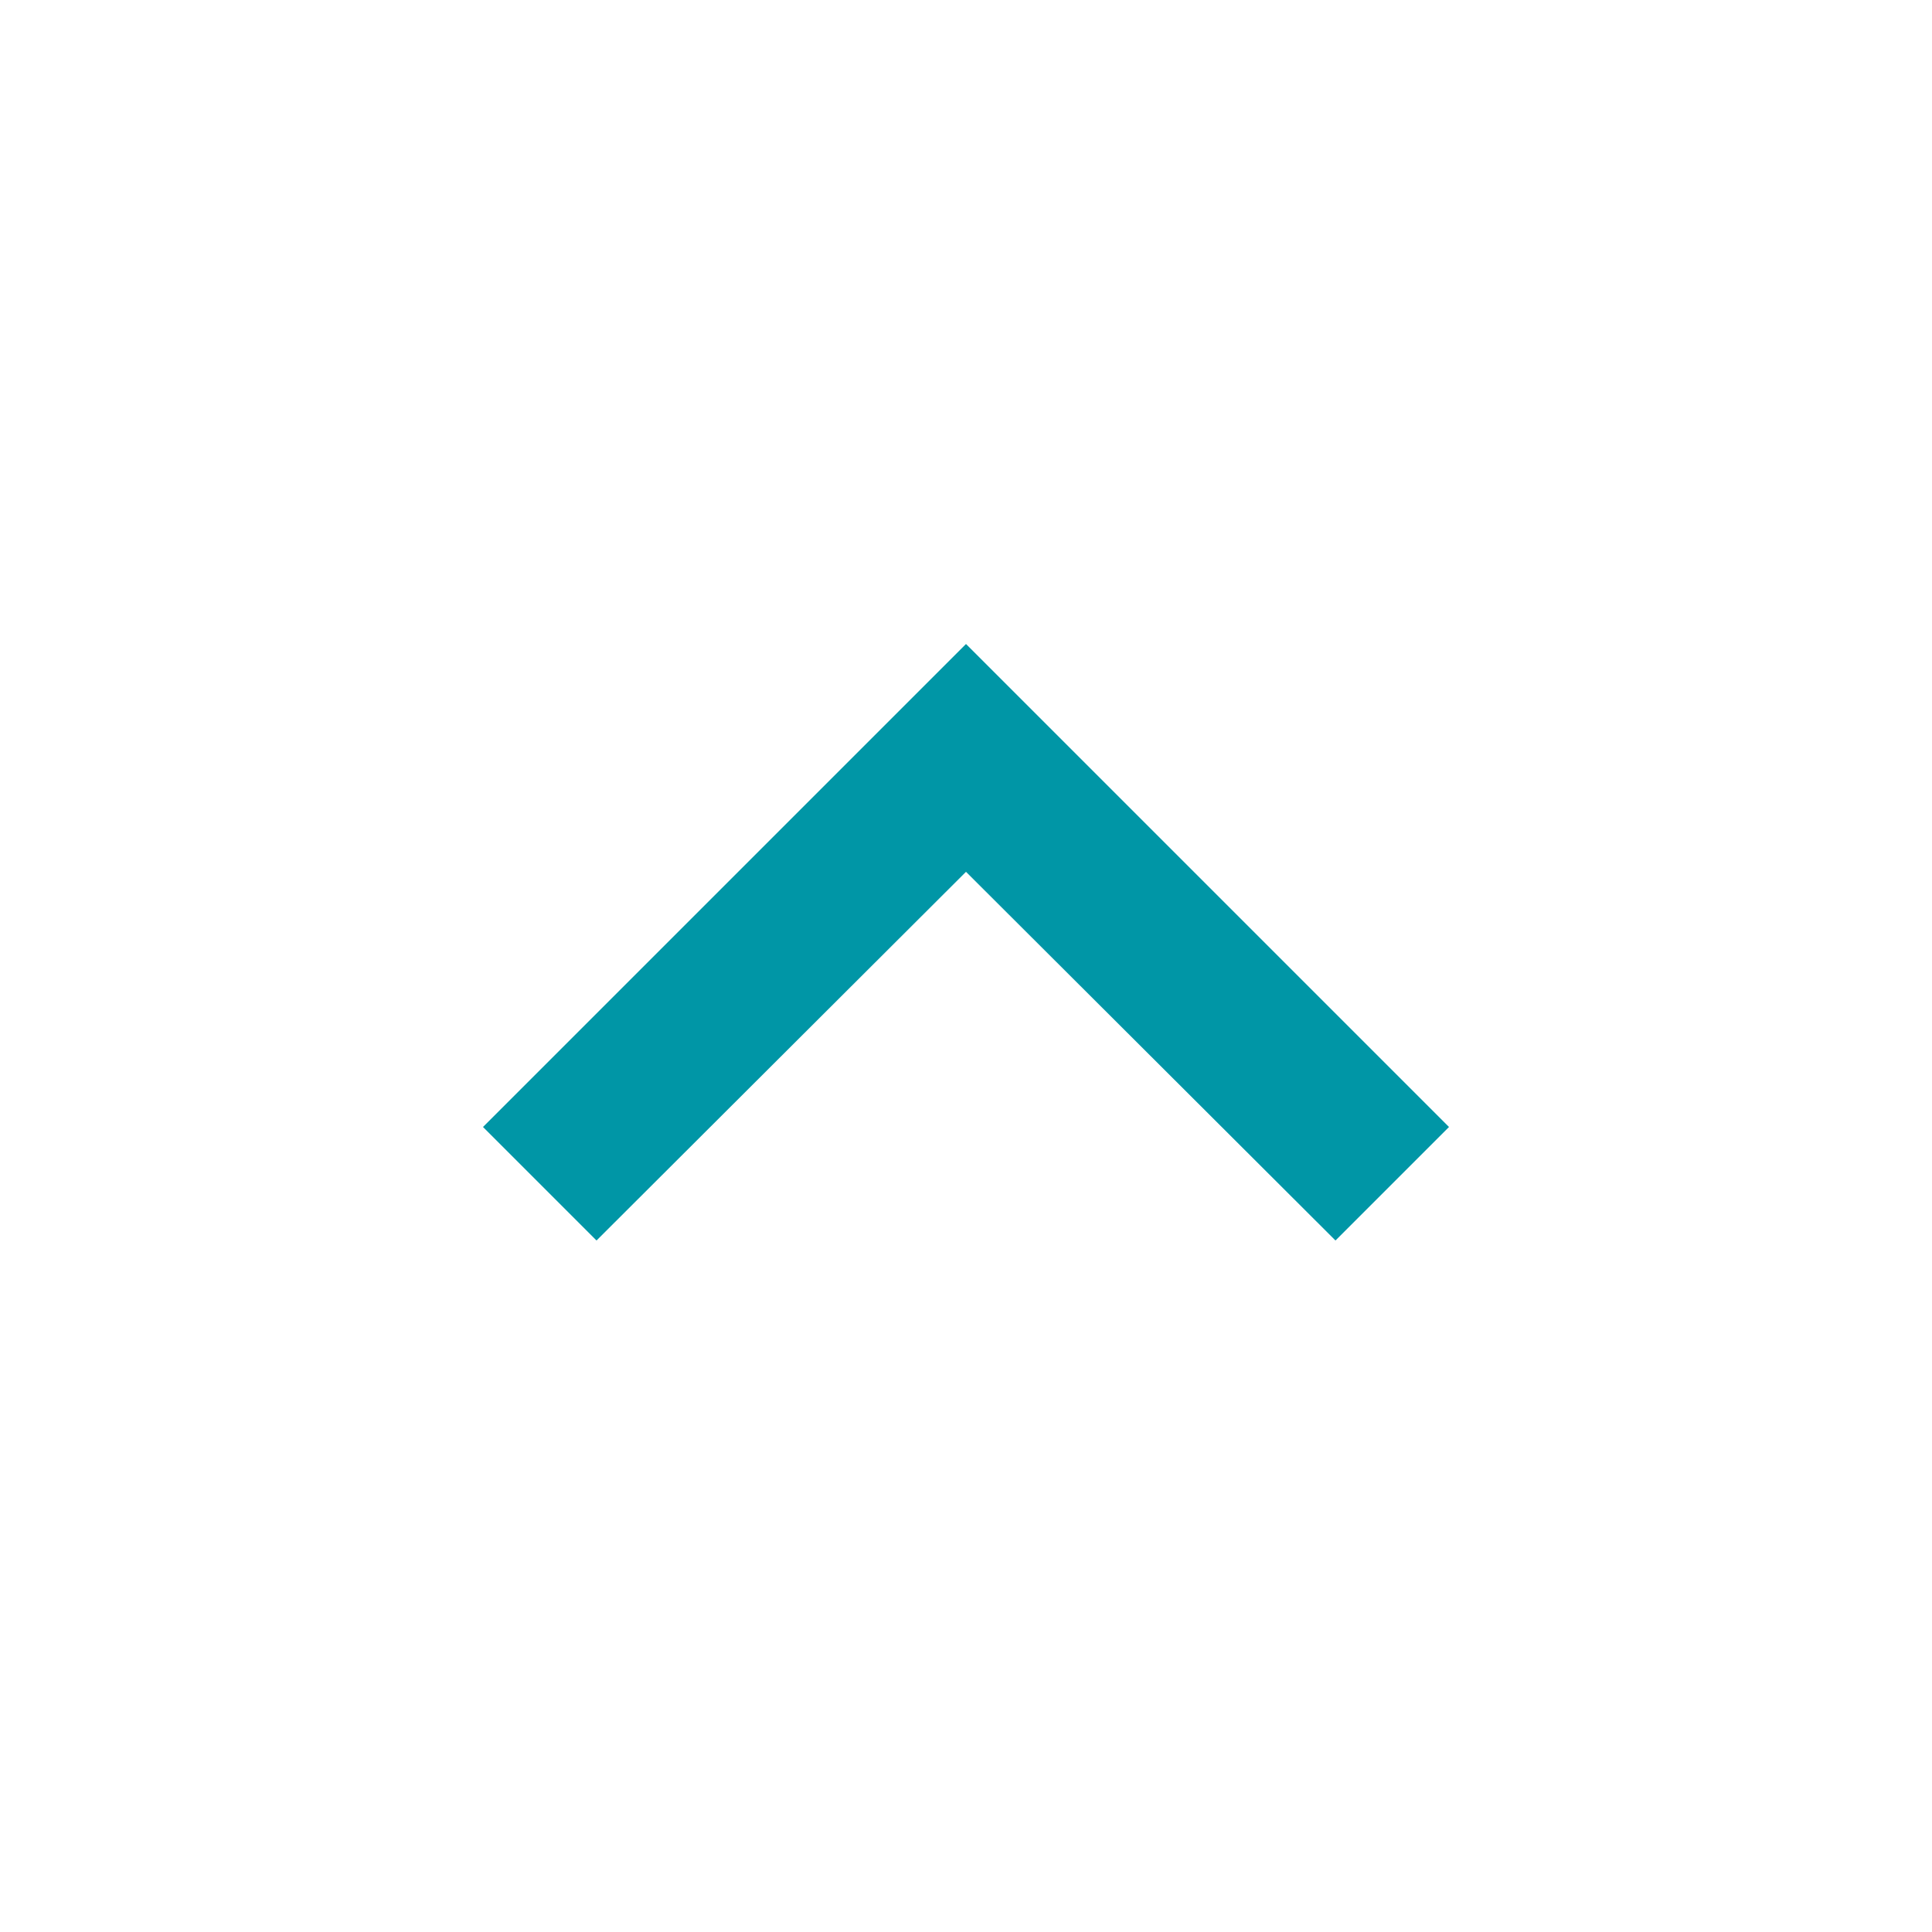
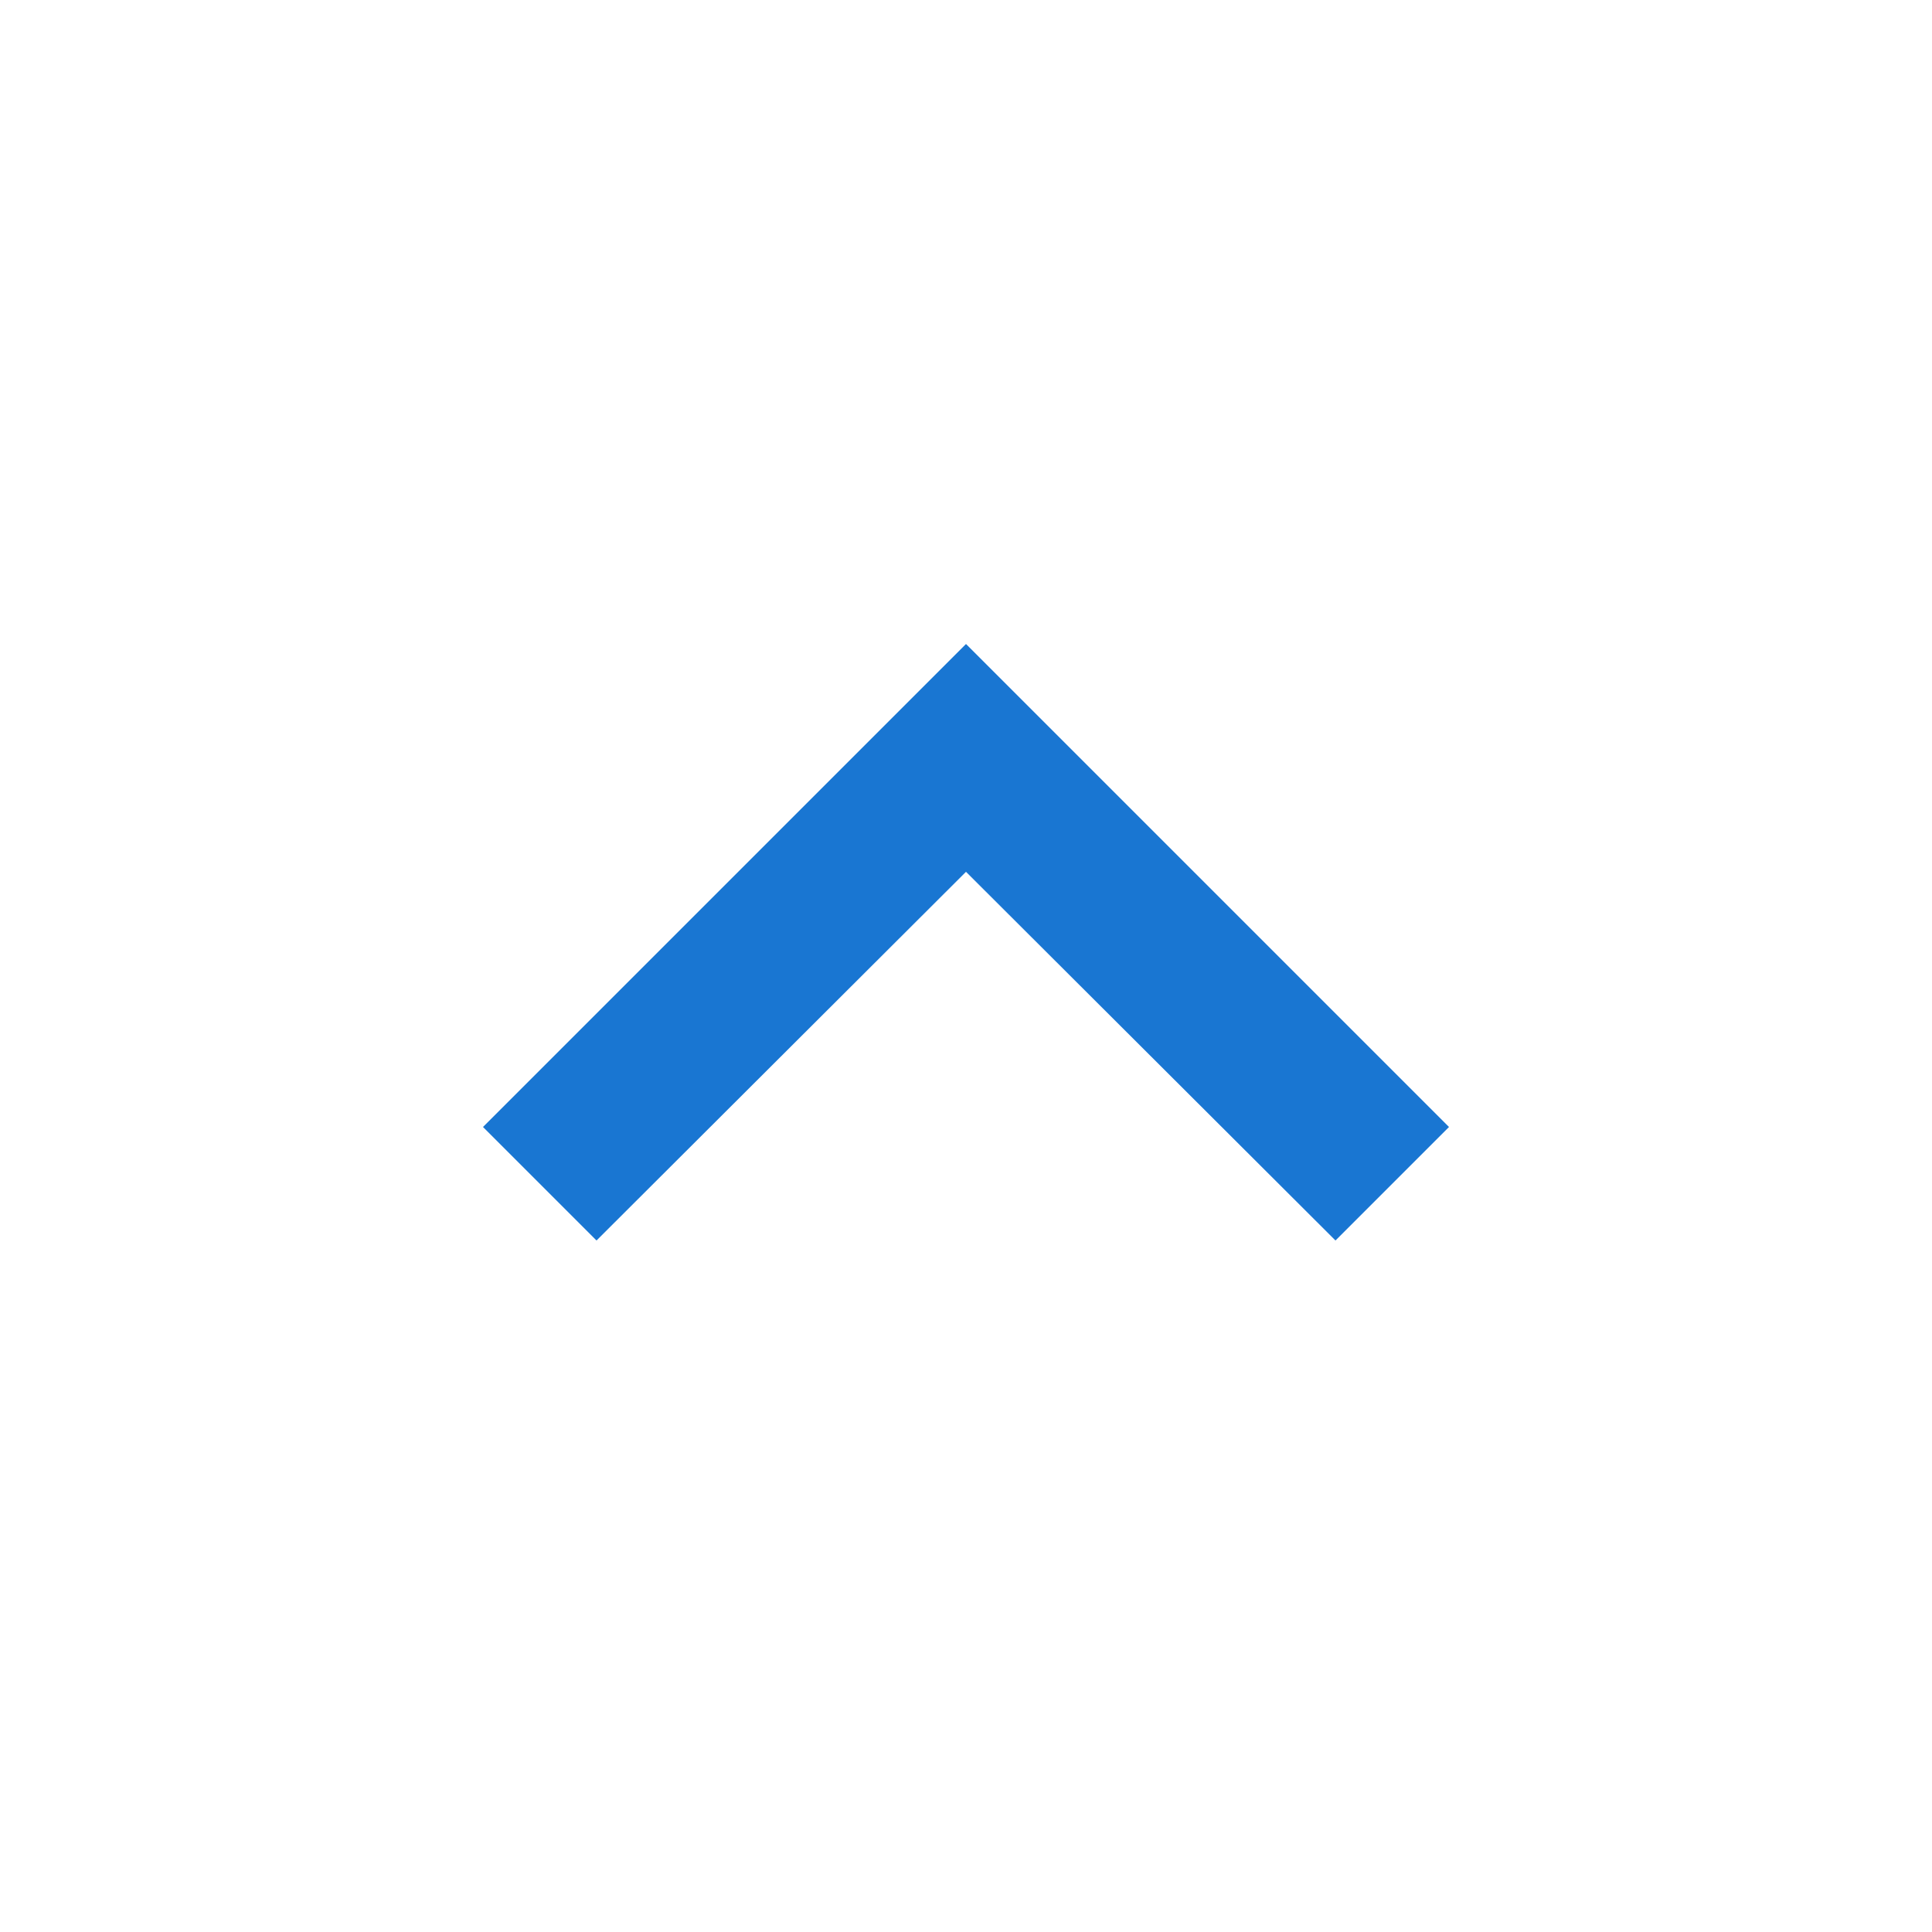
- <svg xmlns="http://www.w3.org/2000/svg" fill="#0096a6" height="24" viewBox="0 0 24 24" width="24">
+ <svg xmlns="http://www.w3.org/2000/svg" fill="#1976d2" height="24" viewBox="0 0 24 24" width="24">
  <path d="M7.41 15.41L12 10.83l4.59 4.58L18 14l-6-6-6 6z" />
  <path d="M0 0h24v24H0z" fill="none" />
</svg>
